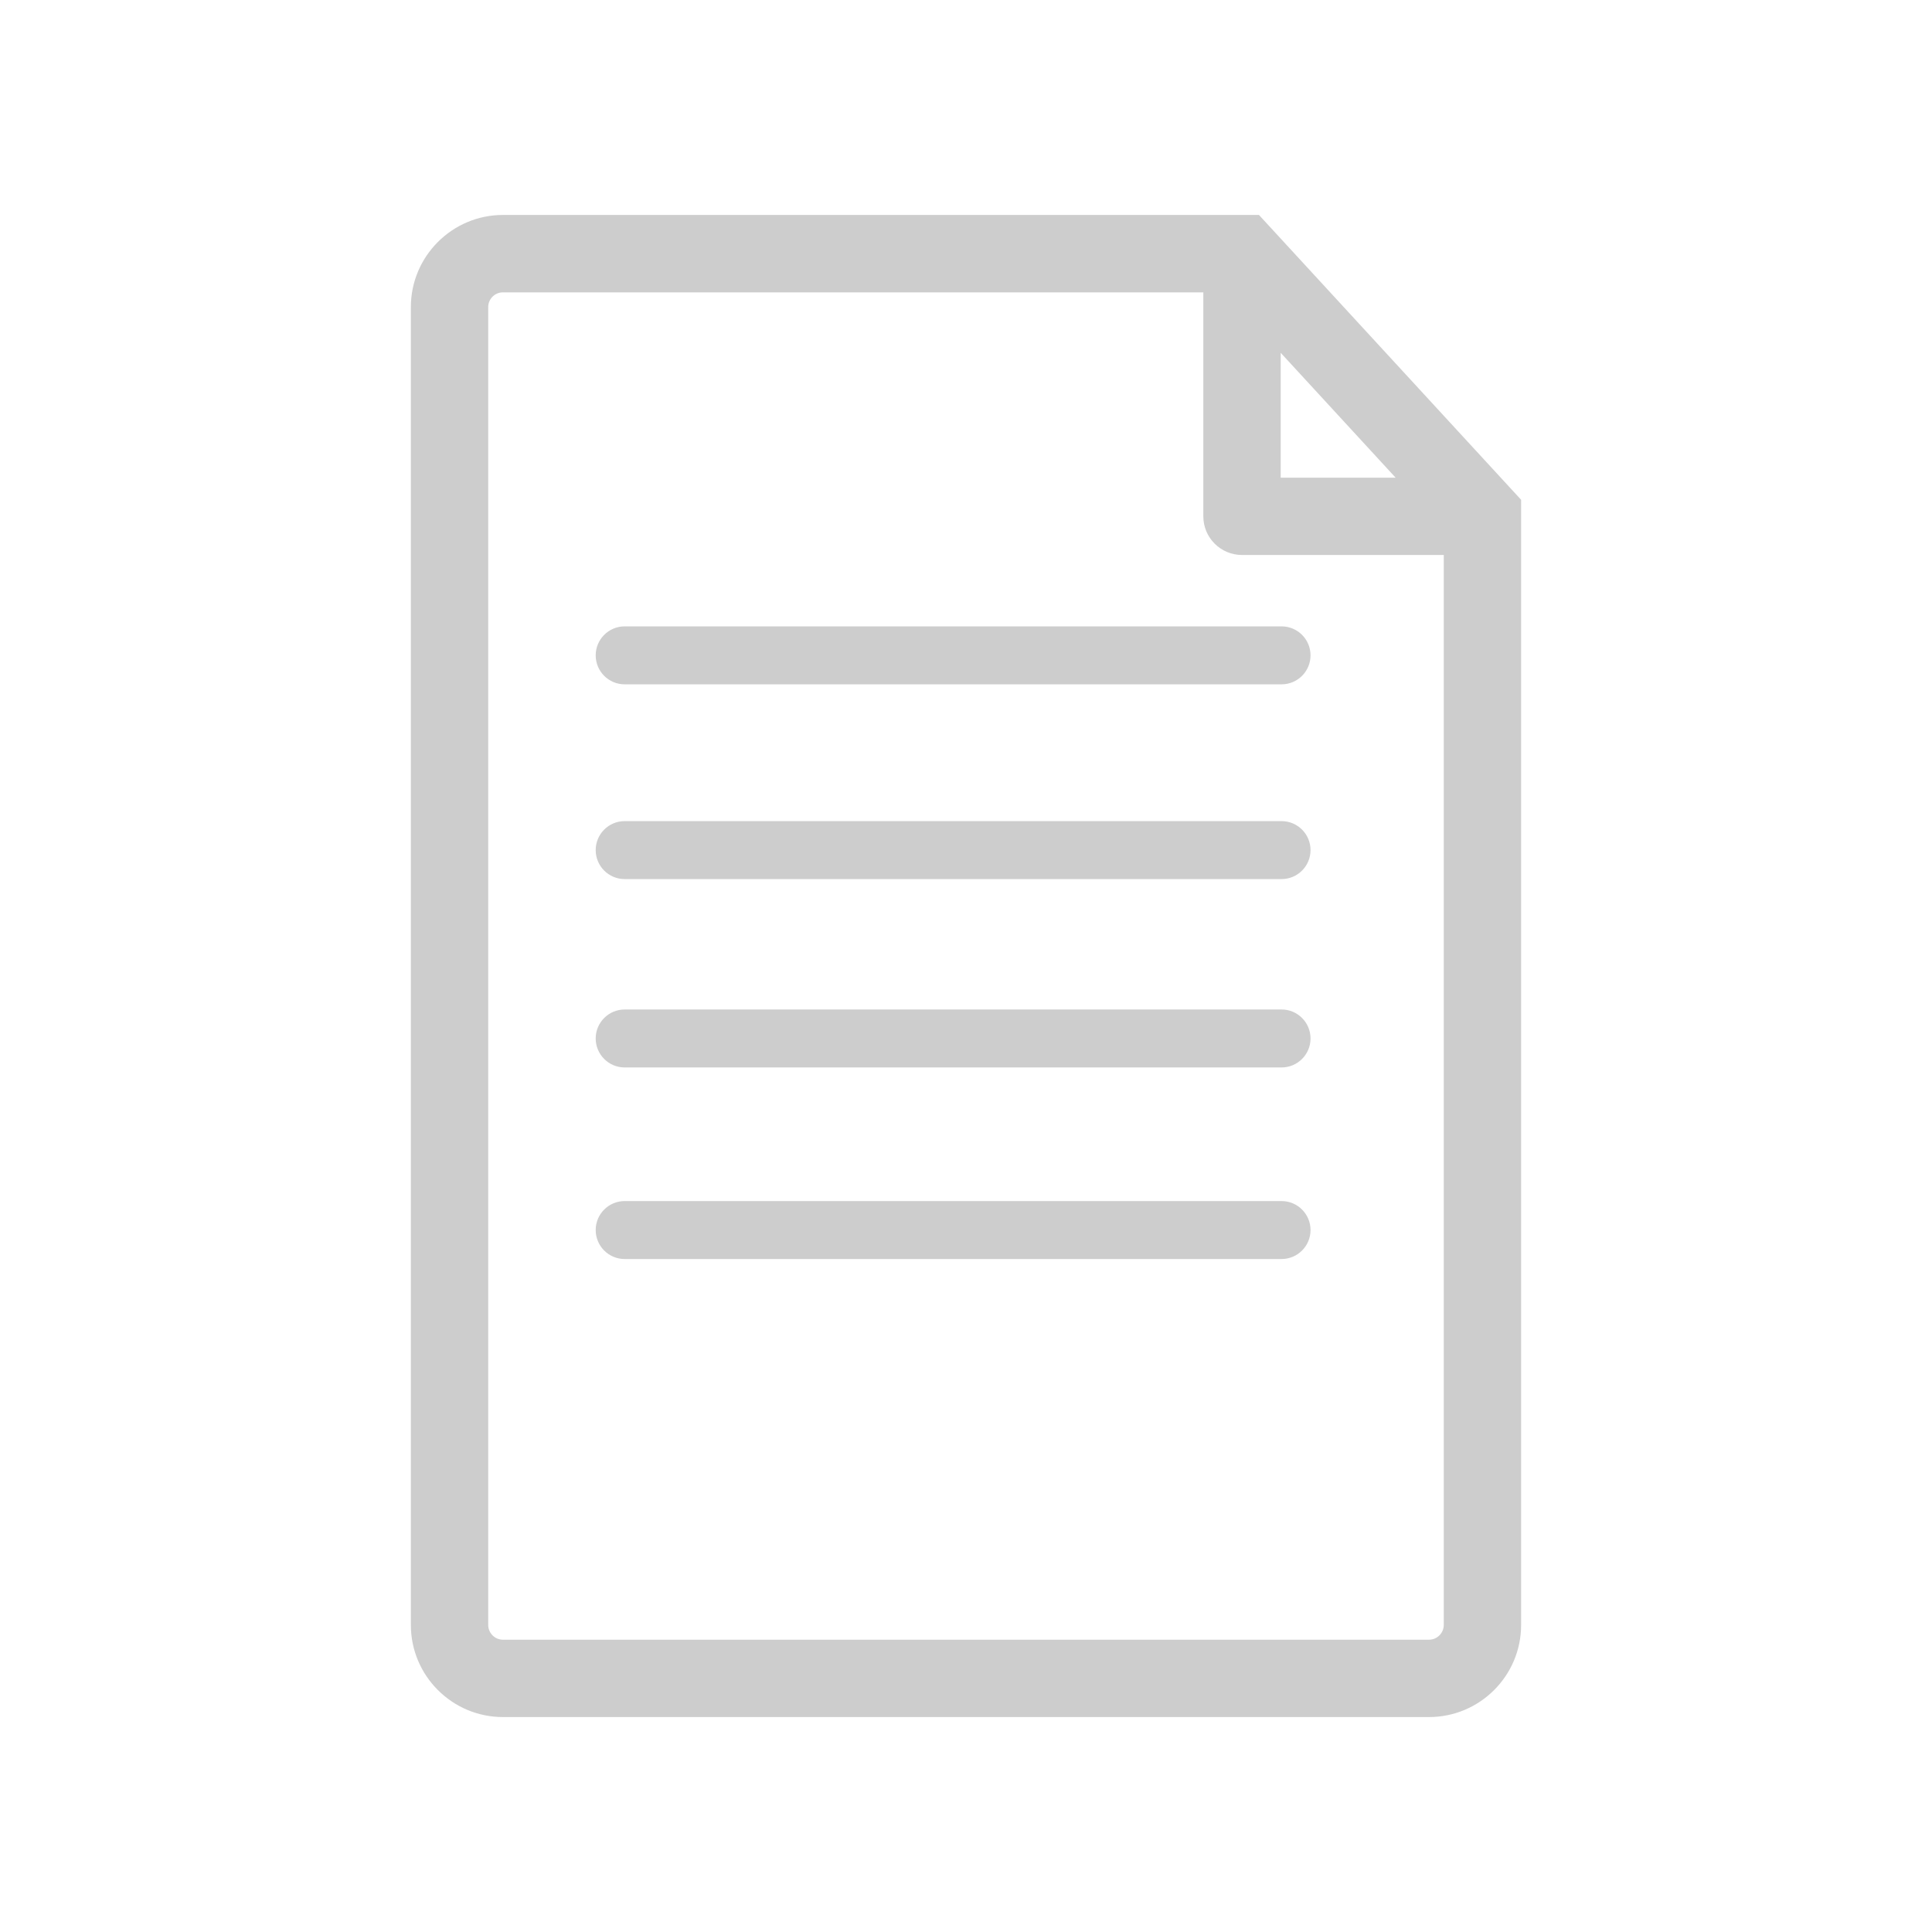
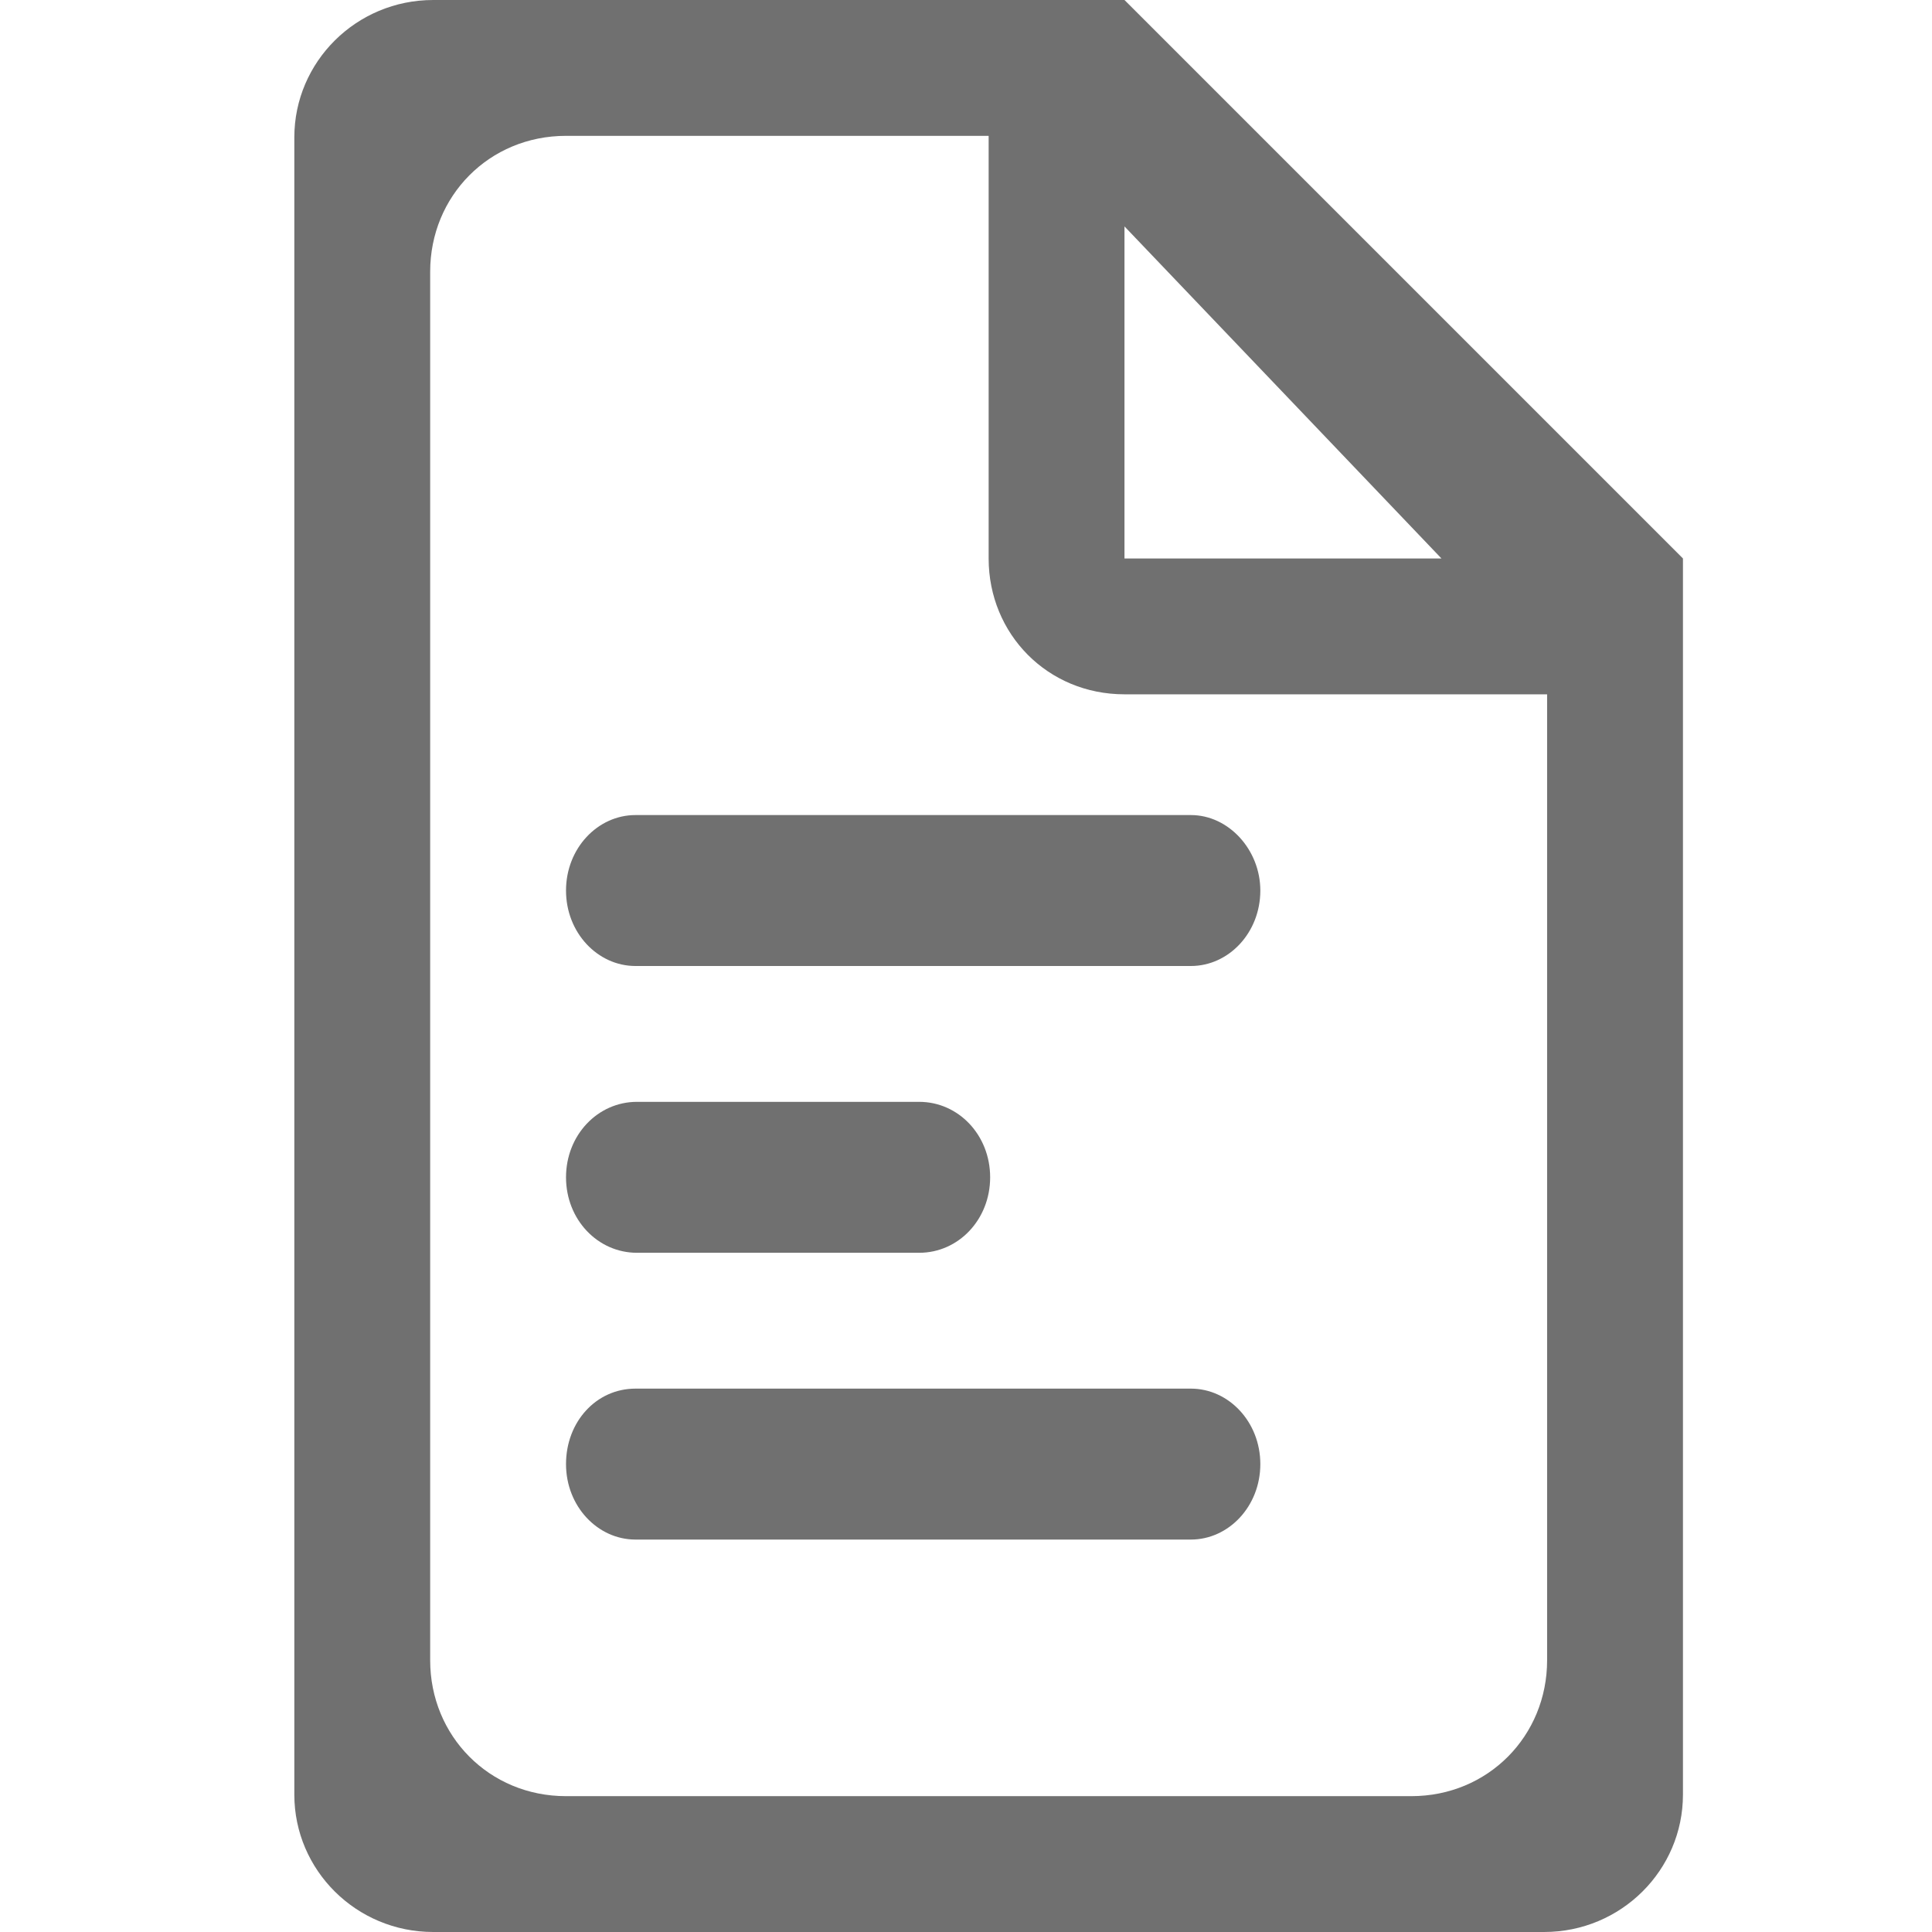
- <svg xmlns="http://www.w3.org/2000/svg" t="1566829776712" class="icon" viewBox="0 0 1024 1024" version="1.1" p-id="3419" width="200" height="200">
+ <svg xmlns="http://www.w3.org/2000/svg" t="1566953071731" class="icon" viewBox="0 0 1024 1024" version="1.1" p-id="11712" width="200" height="200">
  <defs>
    <style type="text/css" />
  </defs>
-   <path d="M667.279 113.93 266.578 113.93c-26.9 0-48.814 21.924-48.814 48.824l0 698.501c0 26.931 21.914 48.824 48.814 48.824l490.824 0c26.931 0 48.824-21.893 48.824-48.824L806.226 264.899 667.279 113.93zM678.799 186.993l60.908 66.181-60.908 0L678.799 186.993zM765.225 861.245c0 4.311-3.523 7.834-7.834 7.834L266.578 869.079c-4.311 0-7.813-3.523-7.813-7.834L258.765 162.755c0-4.311 3.502-7.803 7.813-7.803l371.21 0 0 118.733c0 11.305 9.206 20.47 20.511 20.47l106.926 0L765.225 861.245zM331.09 331.991l348.16 0c8.479 0 15.36 6.881 15.36 15.36s-6.881 15.36-15.36 15.36l-348.16 0c-8.479 0-15.36-6.881-15.36-15.36S322.611 331.991 331.09 331.991zM694.61 450.57c0 8.479-6.881 15.36-15.36 15.36l-348.16 0c-8.479 0-15.36-6.881-15.36-15.36s6.881-15.36 15.36-15.36l348.16 0C687.729 435.21 694.61 442.092 694.61 450.57zM694.61 550.41c0 8.479-6.881 15.36-15.36 15.36l-348.16 0c-8.479 0-15.36-6.881-15.36-15.36s6.881-15.36 15.36-15.36l348.16 0C687.729 535.05 694.61 541.932 694.61 550.41zM694.61 651.95c0 8.479-6.881 15.36-15.36 15.36l-348.16 0c-8.479 0-15.36-6.881-15.36-15.36s6.881-15.36 15.36-15.36l348.16 0C687.729 636.59 694.61 643.471 694.61 651.95z" p-id="3420" fill="#cdcdcd" />
+   <path d="M596 0l296 296 0 0 0 655.2c0 40-32.8 72.8-73.6 72.8L229.6 1024c-40.8 0-73.6-32.8-73.6-72.8L156 72.8c0-40 32.8-72.8 73.6-72.8l294.4 0M300 72c-40.8 0-72 32-72 72l0 736c0 40 31.2 72 72 72l448 0c40.8 0 72-32 72-72L820 368l0 0-224 0c-40.8 0-72-32-72-72L524 72 300 72zM596 120l0 176 168 0L596 120zM668 472c0 22.4-16.8 40-36.8 40L336.8 512c-20 0-36.8-17.6-36.8-40 0-22.4 16.8-40 36.8-40l294.4 0C651.2 432 668 450.4 668 472zM337.6 584l149.6 0c20.8 0 37.6 17.6 37.6 40 0 22.4-16.8 40-37.6 40L337.6 664c-20.8 0-37.6-17.6-37.6-40C300 601.6 316.8 584 337.6 584zM336.8 736l294.4 0c20 0 36.8 17.6 36.8 40 0 22.4-16.8 40-36.8 40L336.8 816c-20 0-36.8-17.6-36.8-40C300 753.6 316 736 336.8 736z" p-id="11713" fill="#707070" />
</svg>
